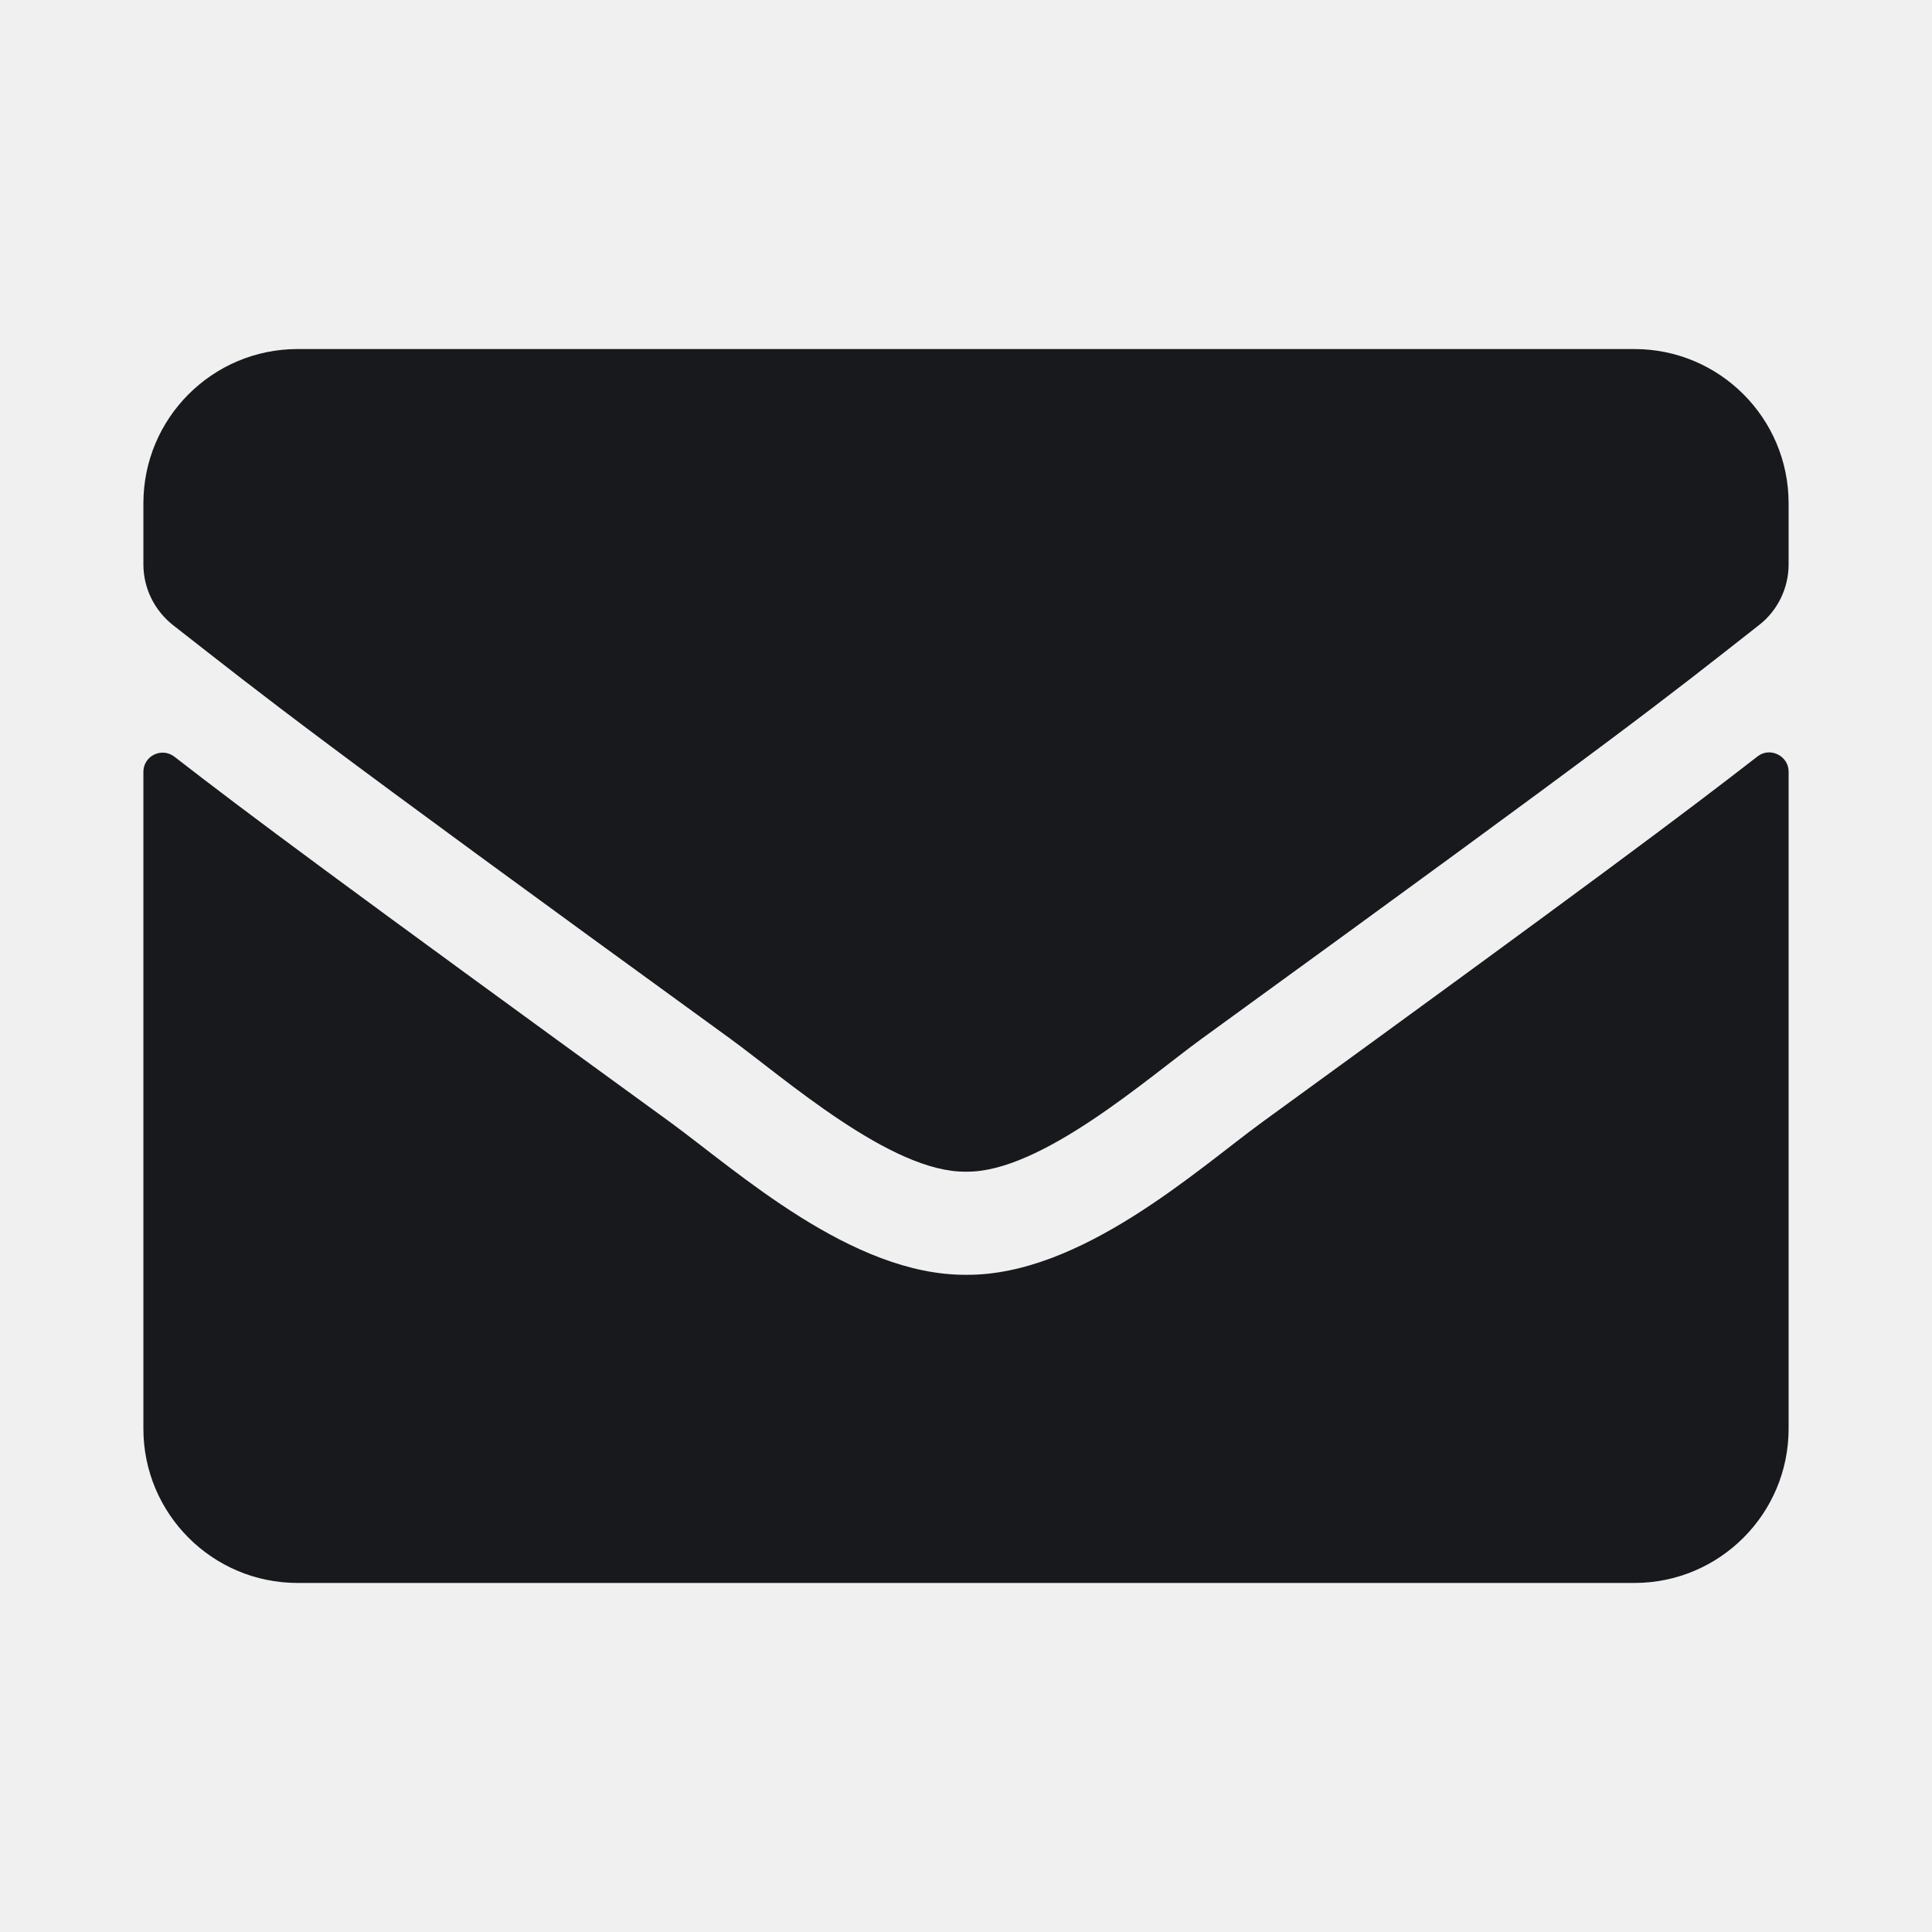
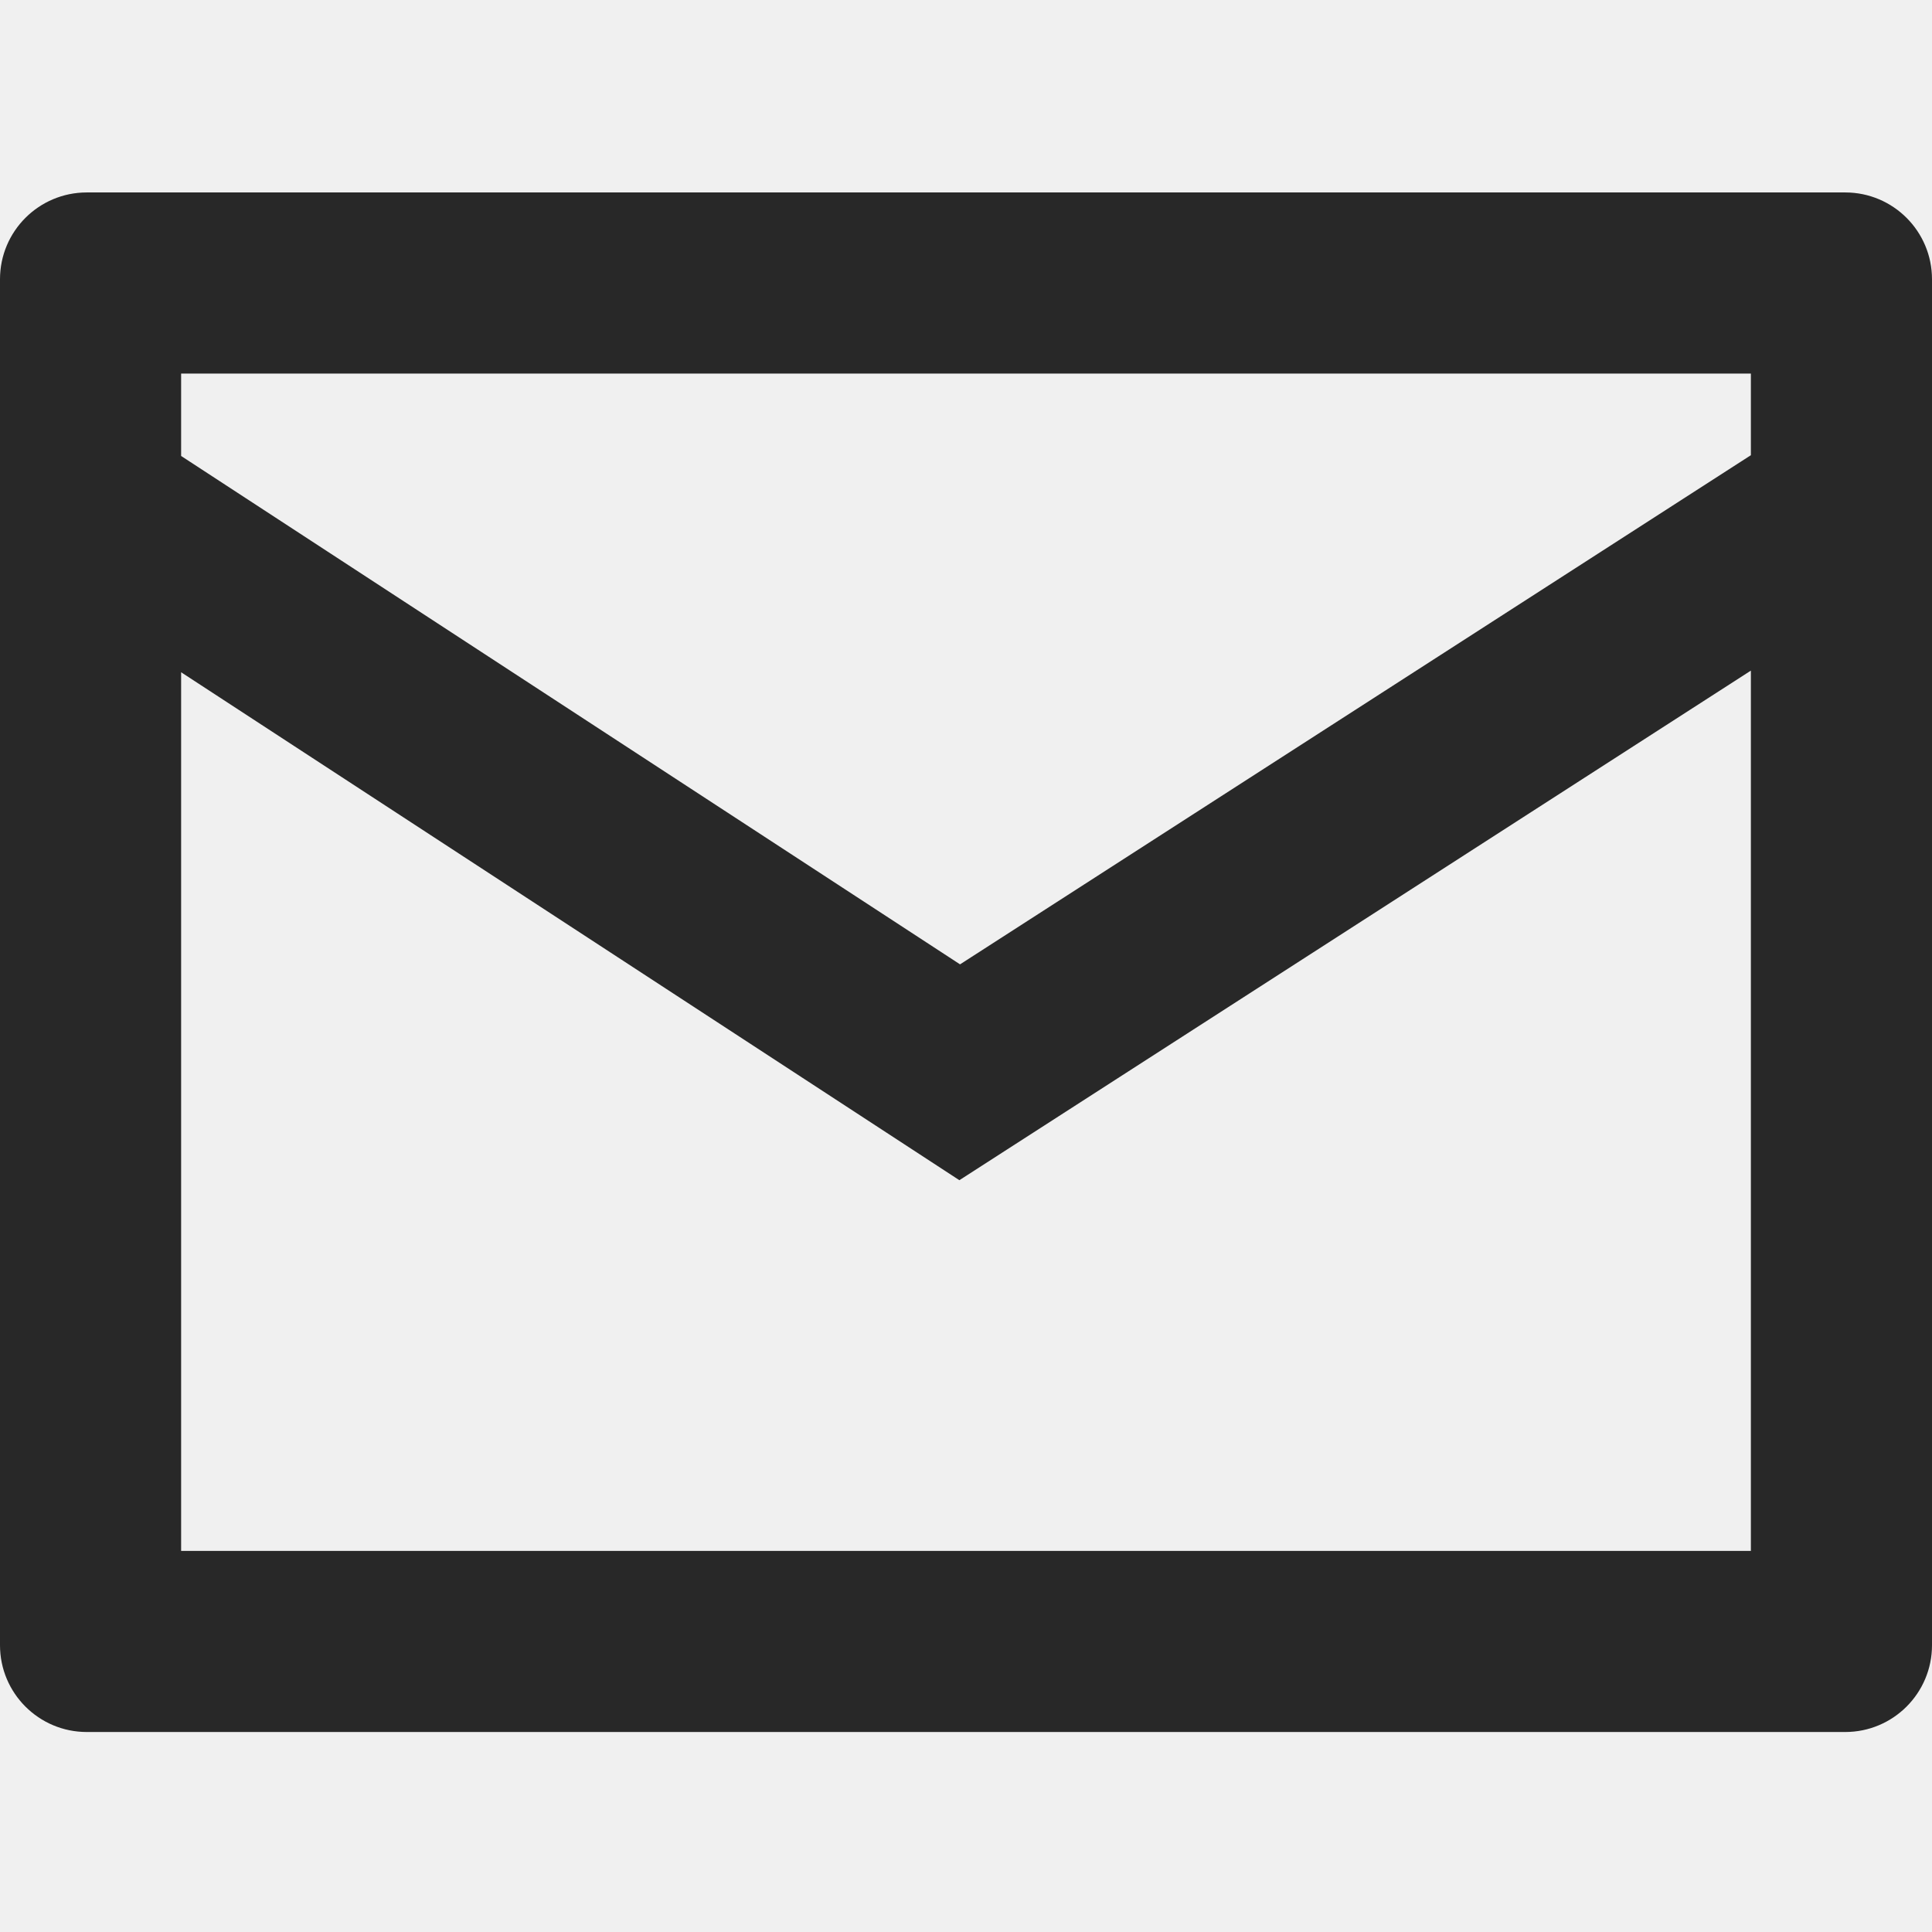
- <svg xmlns="http://www.w3.org/2000/svg" xmlns:xlink="http://www.w3.org/1999/xlink" width="512px" height="512px" viewBox="0 0 512 512" version="1.1">
-   <defs>
-     <path d="M427.74,108.478 C431.061,105.838 436,108.308 436,112.48 L436,286.625 C436,309.191 417.691,327.5 395.125,327.5 L40.875,327.5 C18.309,327.5 0,309.191 0,286.625 L0,112.566 C0,108.308 4.854,105.923 8.26,108.563 C27.335,123.38 52.627,142.2 139.486,205.301 C157.454,218.415 187.77,246.005 218,245.835 C248.401,246.091 279.312,217.904 296.599,205.301 C383.459,142.2 408.665,123.295 427.74,108.478 Z M218,218.5 C237.756,218.841 266.198,193.634 280.505,183.245 C393.507,101.24 402.108,94.087 428.166,73.649 C433.105,69.817 436,63.856 436,57.555 L436,41.375 C436,18.809 417.691,0.5 395.125,0.5 L40.875,0.5 C18.309,0.5 0,18.809 0,41.375 L0,57.555 C0,63.856 2.895,69.732 7.834,73.649 C33.892,94.002 42.493,101.24 155.495,183.245 C169.802,193.634 198.244,218.841 218,218.5 Z" id="path-1" />
-   </defs>
+ <svg xmlns="http://www.w3.org/2000/svg" width="512px" height="512px" viewBox="0 0 512 512" version="1.1">
  <g id="email" stroke="none" stroke-width="1" fill="none" fill-rule="evenodd">
-     <g id="envelope" transform="translate(38, 92)">
-       <mask id="mask-2" fill="white">
-         <use xlink:href="#path-1" />
-       </mask>
-       <use id="Mask" fill="#17191D" xlink:href="#path-1" />
-     </g>
+     <path d="M512,144.639 L512.992,146.18 L512,146.818 L512,436 C512,448.703 501.703,459 489,459 L23,459 C10.297,459 -7.27196081e-13,448.703 -7.28750393e-13,436 L-7.28750393e-13,146.827 L-1.117,146.098 L-7.35411732e-13,144.386 L-7.28750393e-13,74 C-7.30304706e-13,61.297 10.297,51 23,51 L489,51 C501.703,51 512,61.297 512,74 L512,144.639 Z M464,120.633 L464,99 L48,99 L48,120.837 L254.421,255.563 L464,120.633 Z M464,177.721 L254.243,312.765 L48,178.156 L48,411 L464,411 L464,177.721 Z" id="Combined-Shape" fill="#282828" />
  </g>
</svg>
